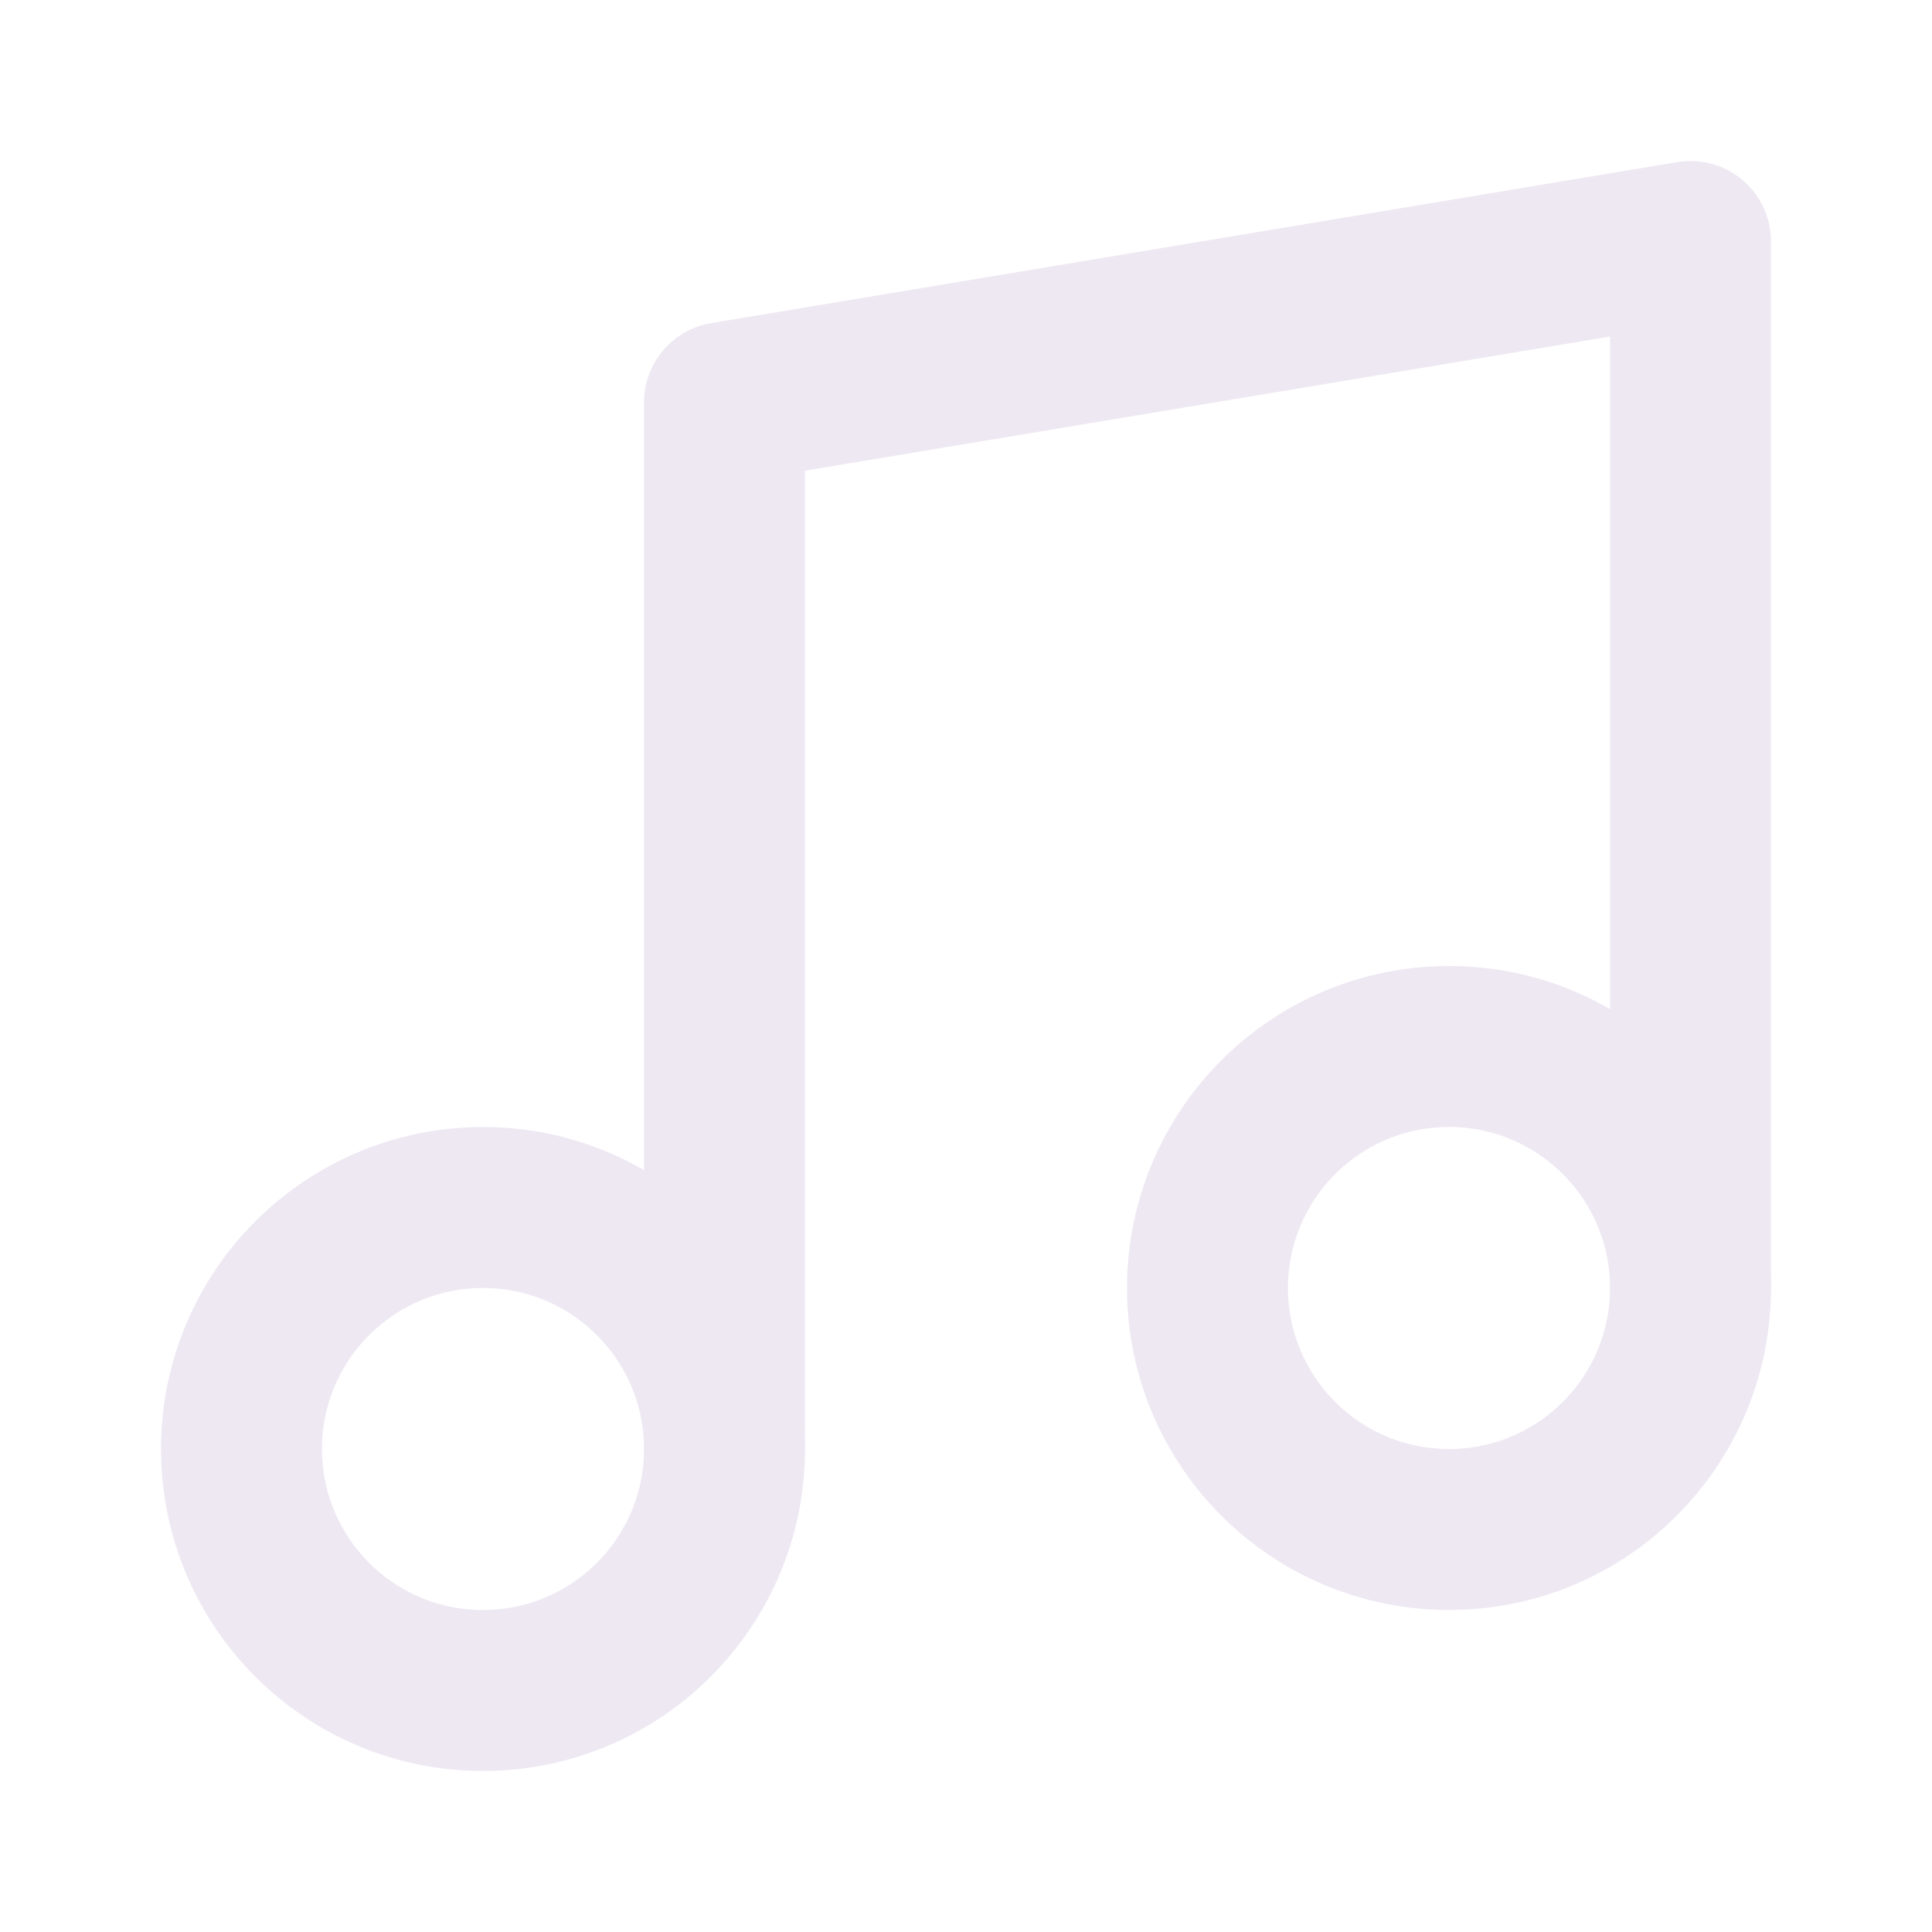
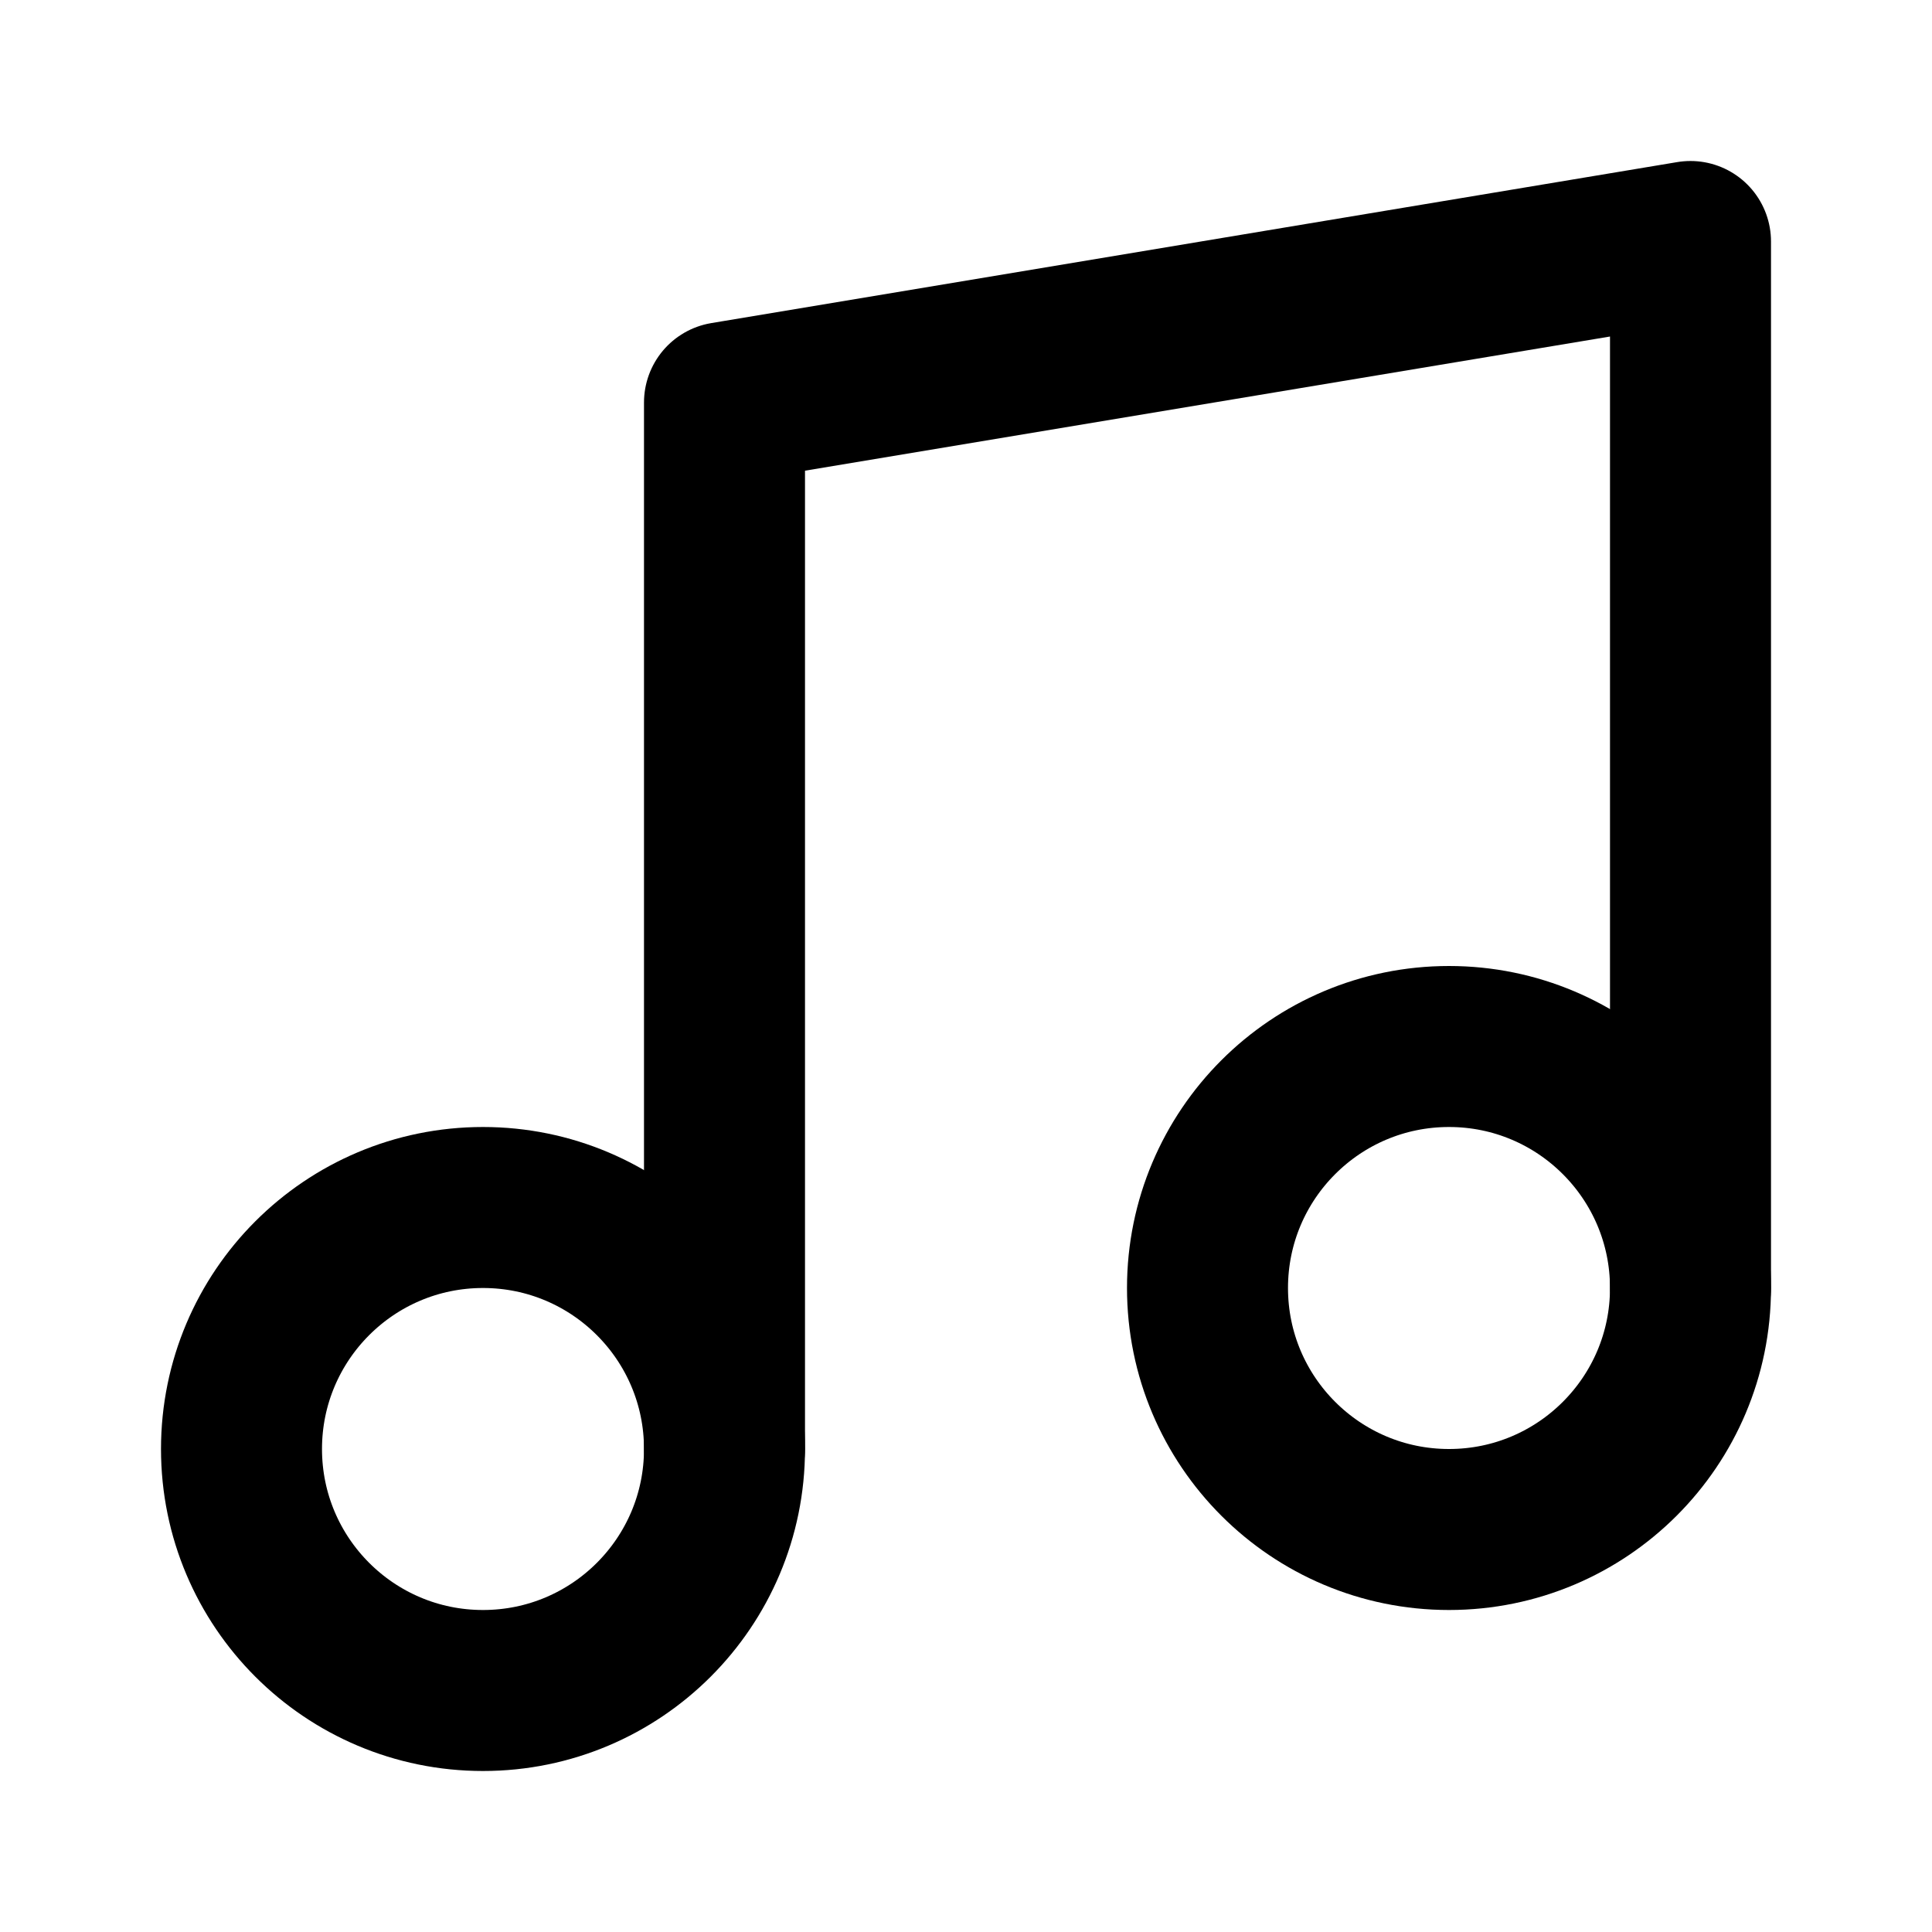
- <svg xmlns="http://www.w3.org/2000/svg" width="24" height="24" viewBox="0 0 24 24" fill="none" stroke="#eee8f3" stroke-width="2" stroke-linecap="round" stroke-linejoin="round">
+ <svg xmlns="http://www.w3.org/2000/svg" width="24" height="24" viewBox="0 0 24 24" fill="none" stroke="#000000" stroke-width="2" stroke-linecap="round" stroke-linejoin="round">
  <path d="M9 18V5l12-2v13" />
  <circle cx="6" cy="18" r="3" />
  <circle cx="18" cy="16" r="3" />
</svg>
